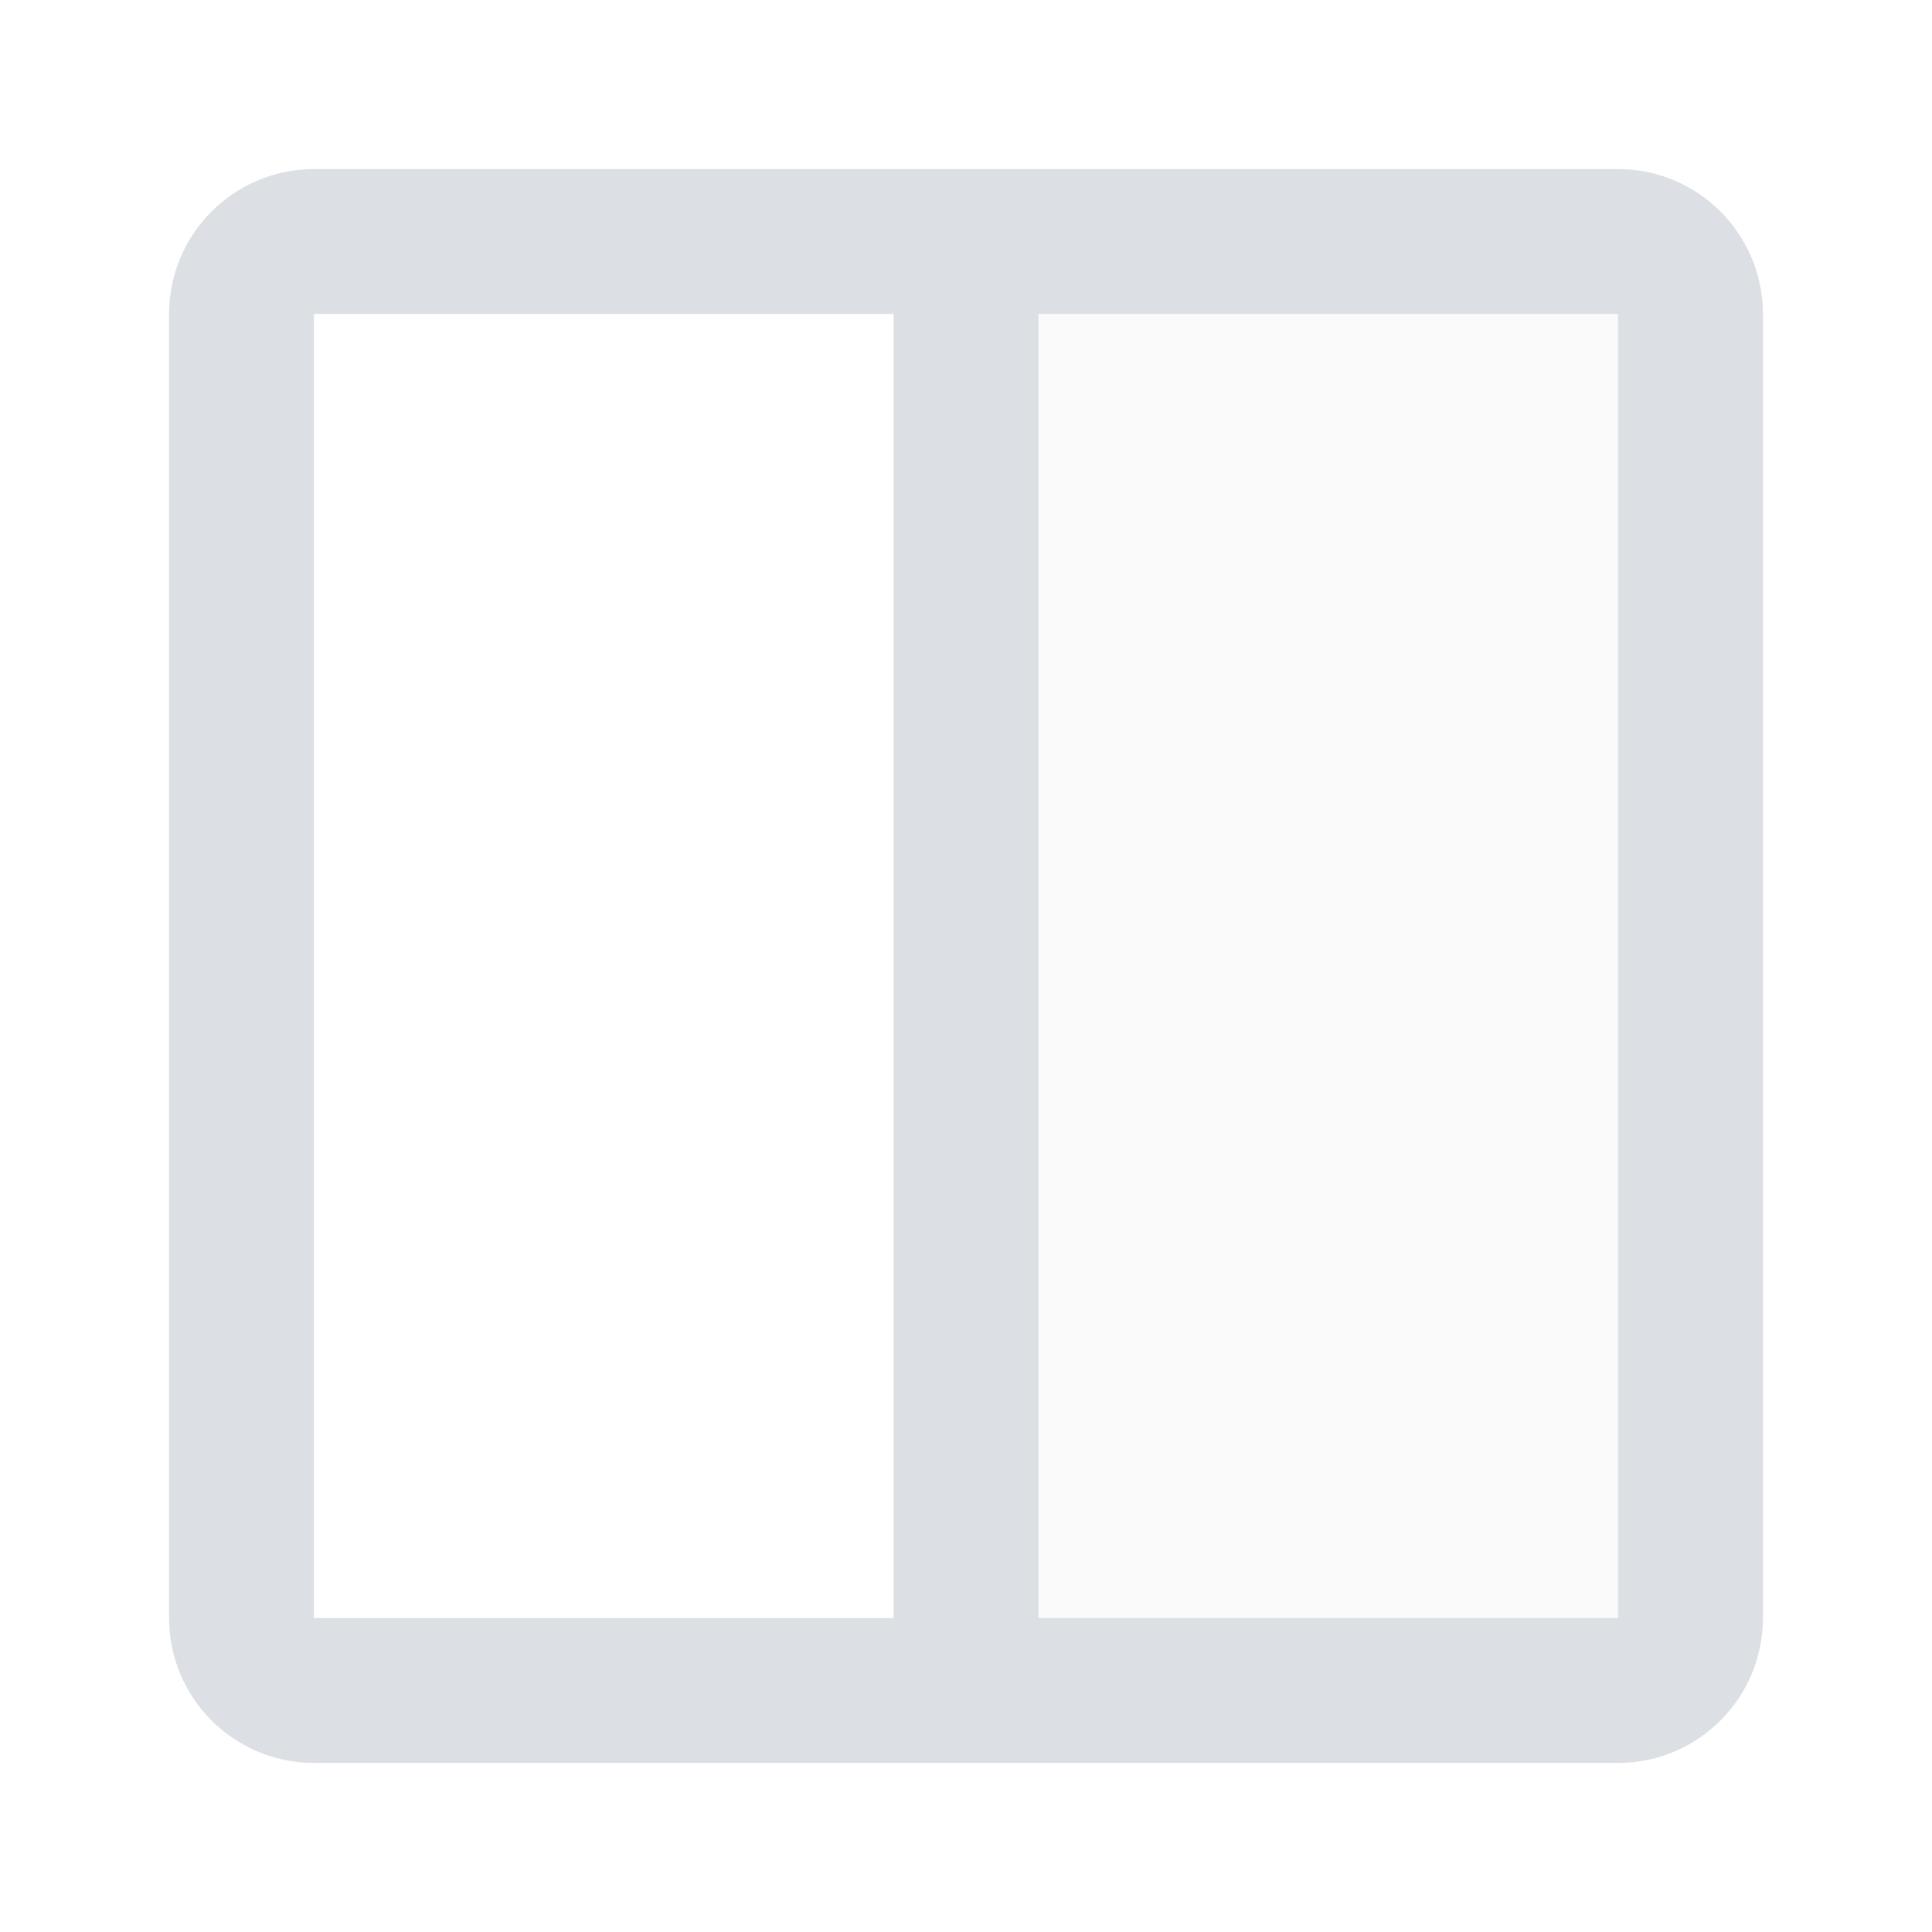
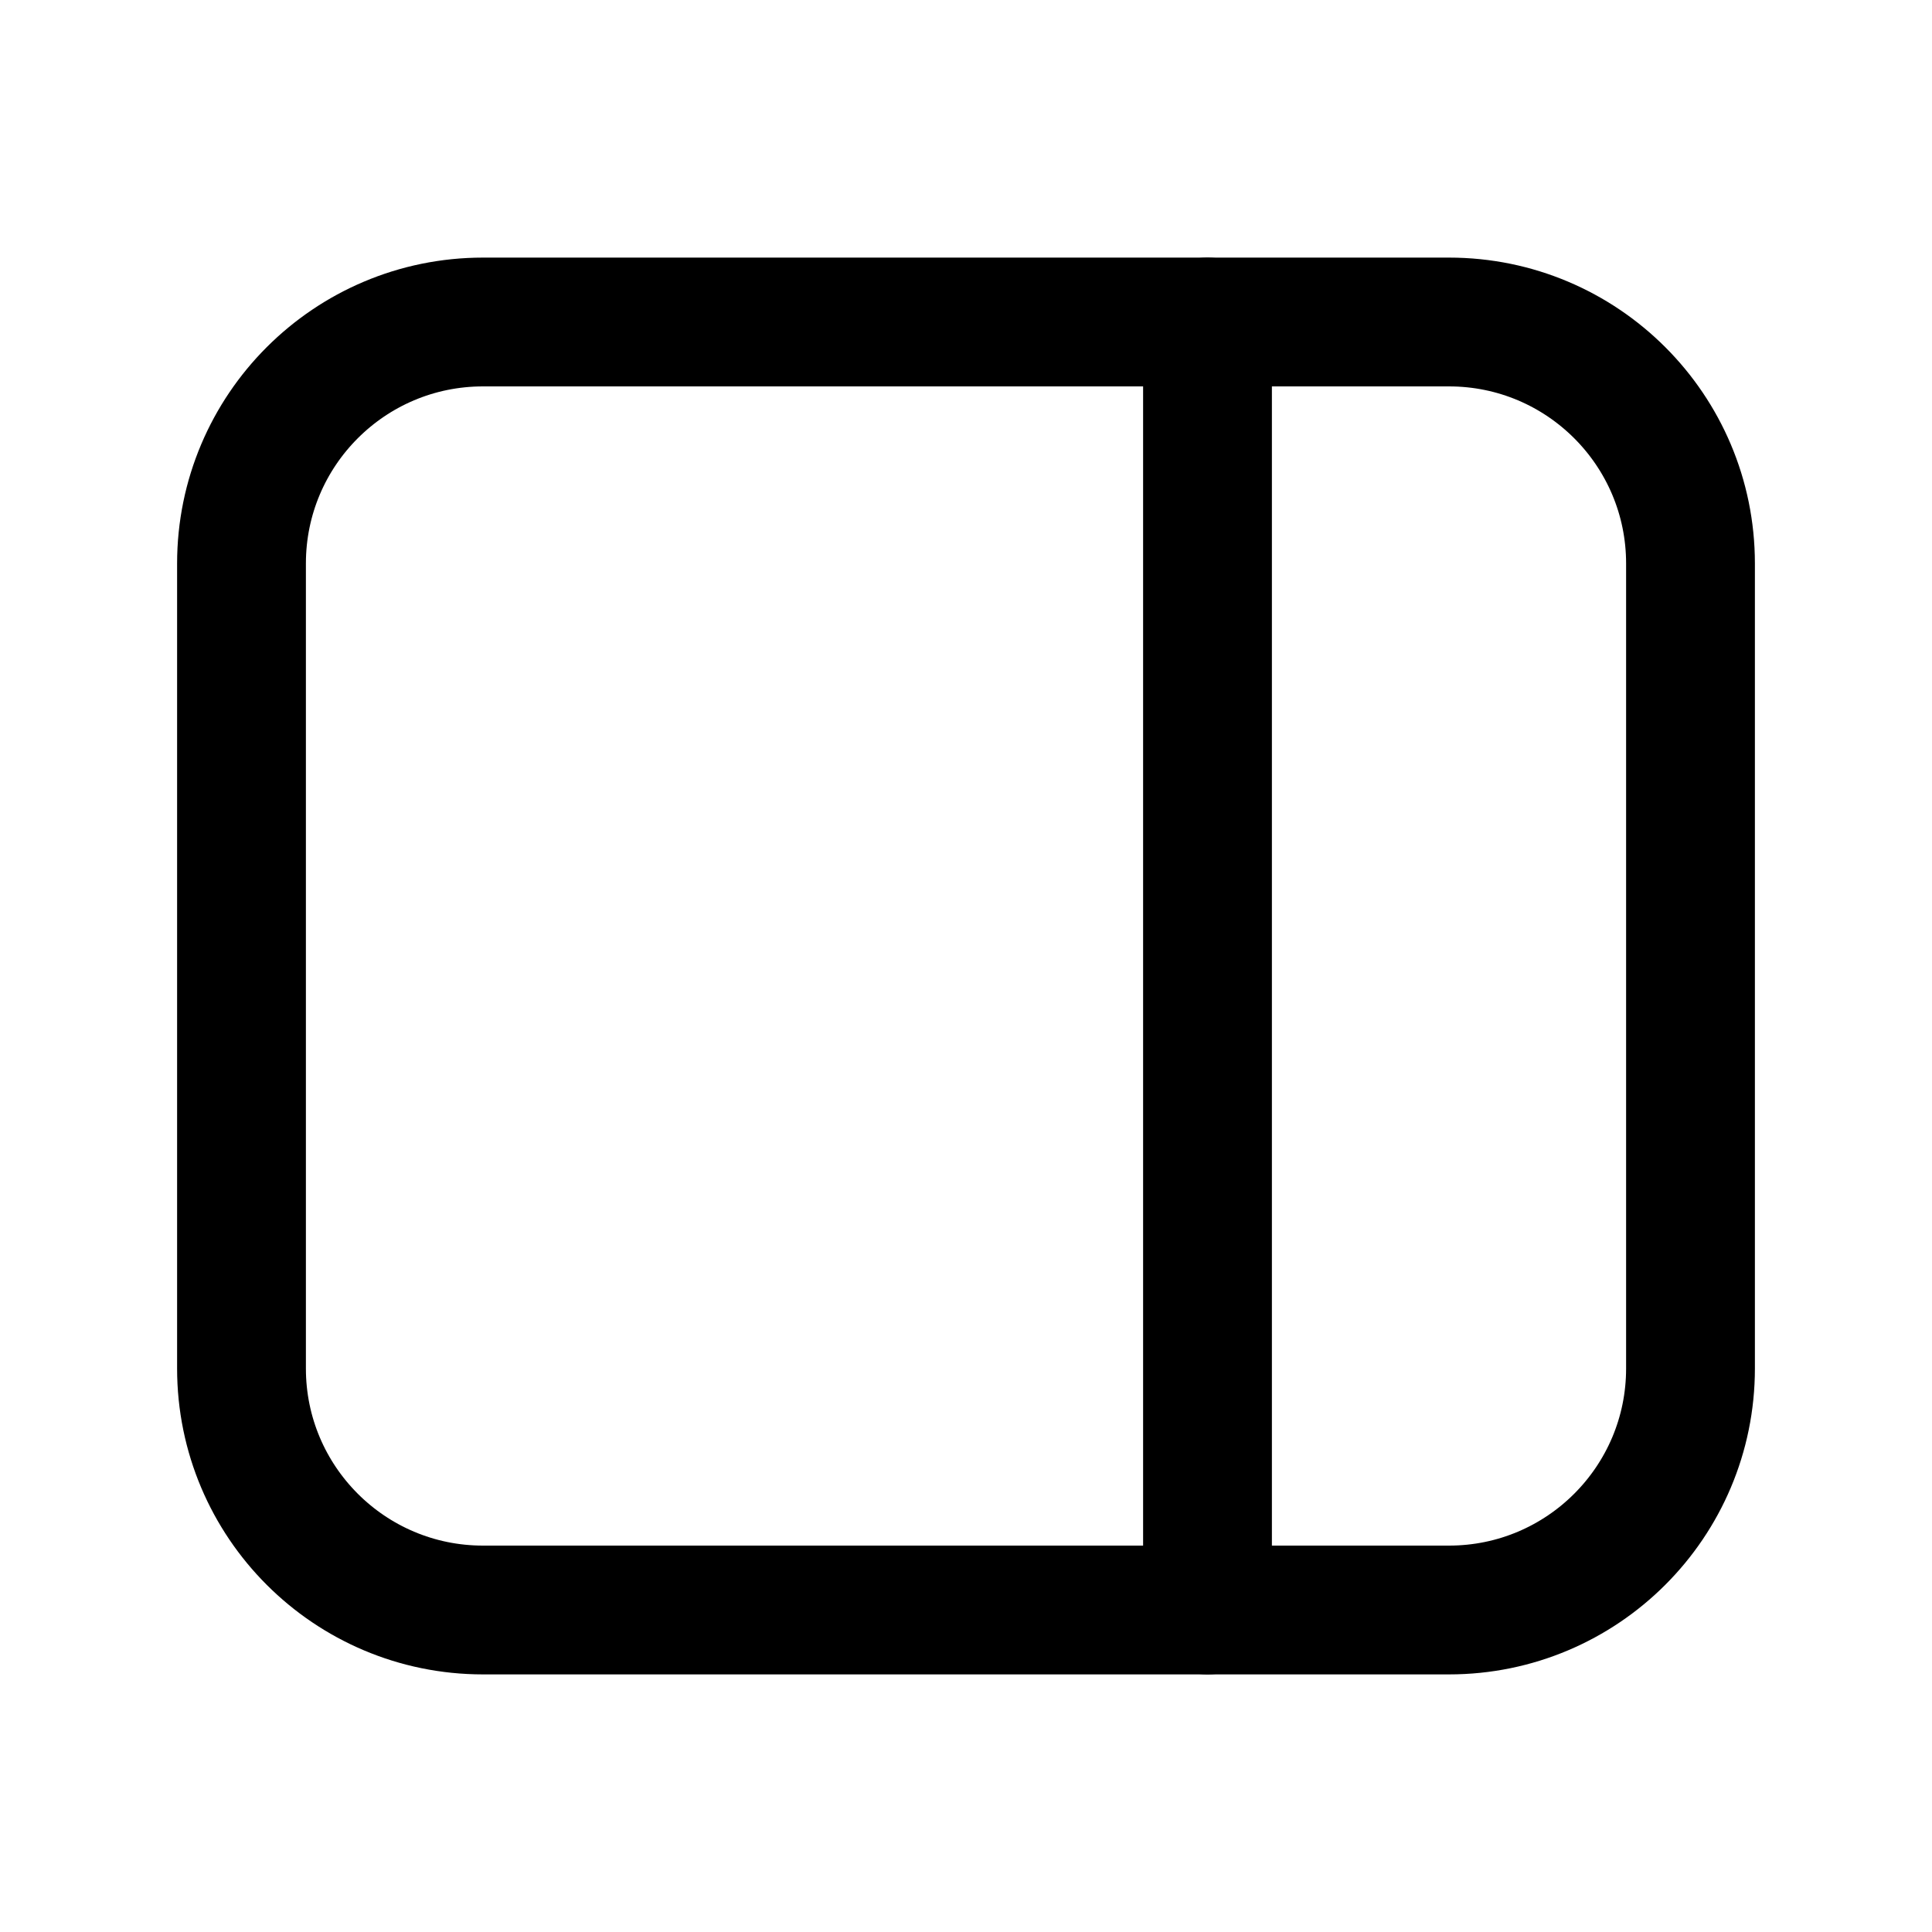
- <svg xmlns="http://www.w3.org/2000/svg" width="16" height="16" viewBox="0 0 16 16" fill="none">
-   <path opacity="0.15" d="M14 2H8V14H14V2Z" fill="#DCE0E5" />
-   <path d="M13.4 2H2.6C2.269 2 2 2.269 2 2.6V13.4C2 13.731 2.269 14 2.6 14H13.4C13.731 14 14 13.731 14 13.4V2.6C14 2.269 13.731 2 13.4 2Z" stroke="#DCE0E5" stroke-width="1.2" />
-   <path d="M8 2V14" stroke="#DCE0E5" stroke-width="1.2" />
+ <svg xmlns="http://www.w3.org/2000/svg" width="24" height="24" viewBox="0 0 24 24">
+   <rect x="3" y="4" width="18" height="16" rx="3" fill="none" stroke="black" stroke-width="1.6" stroke-linecap="round" stroke-linejoin="round" />
+   <path d="M15 4v16" fill="none" stroke="black" stroke-width="1.6" stroke-linecap="round" stroke-linejoin="round" />
</svg>
